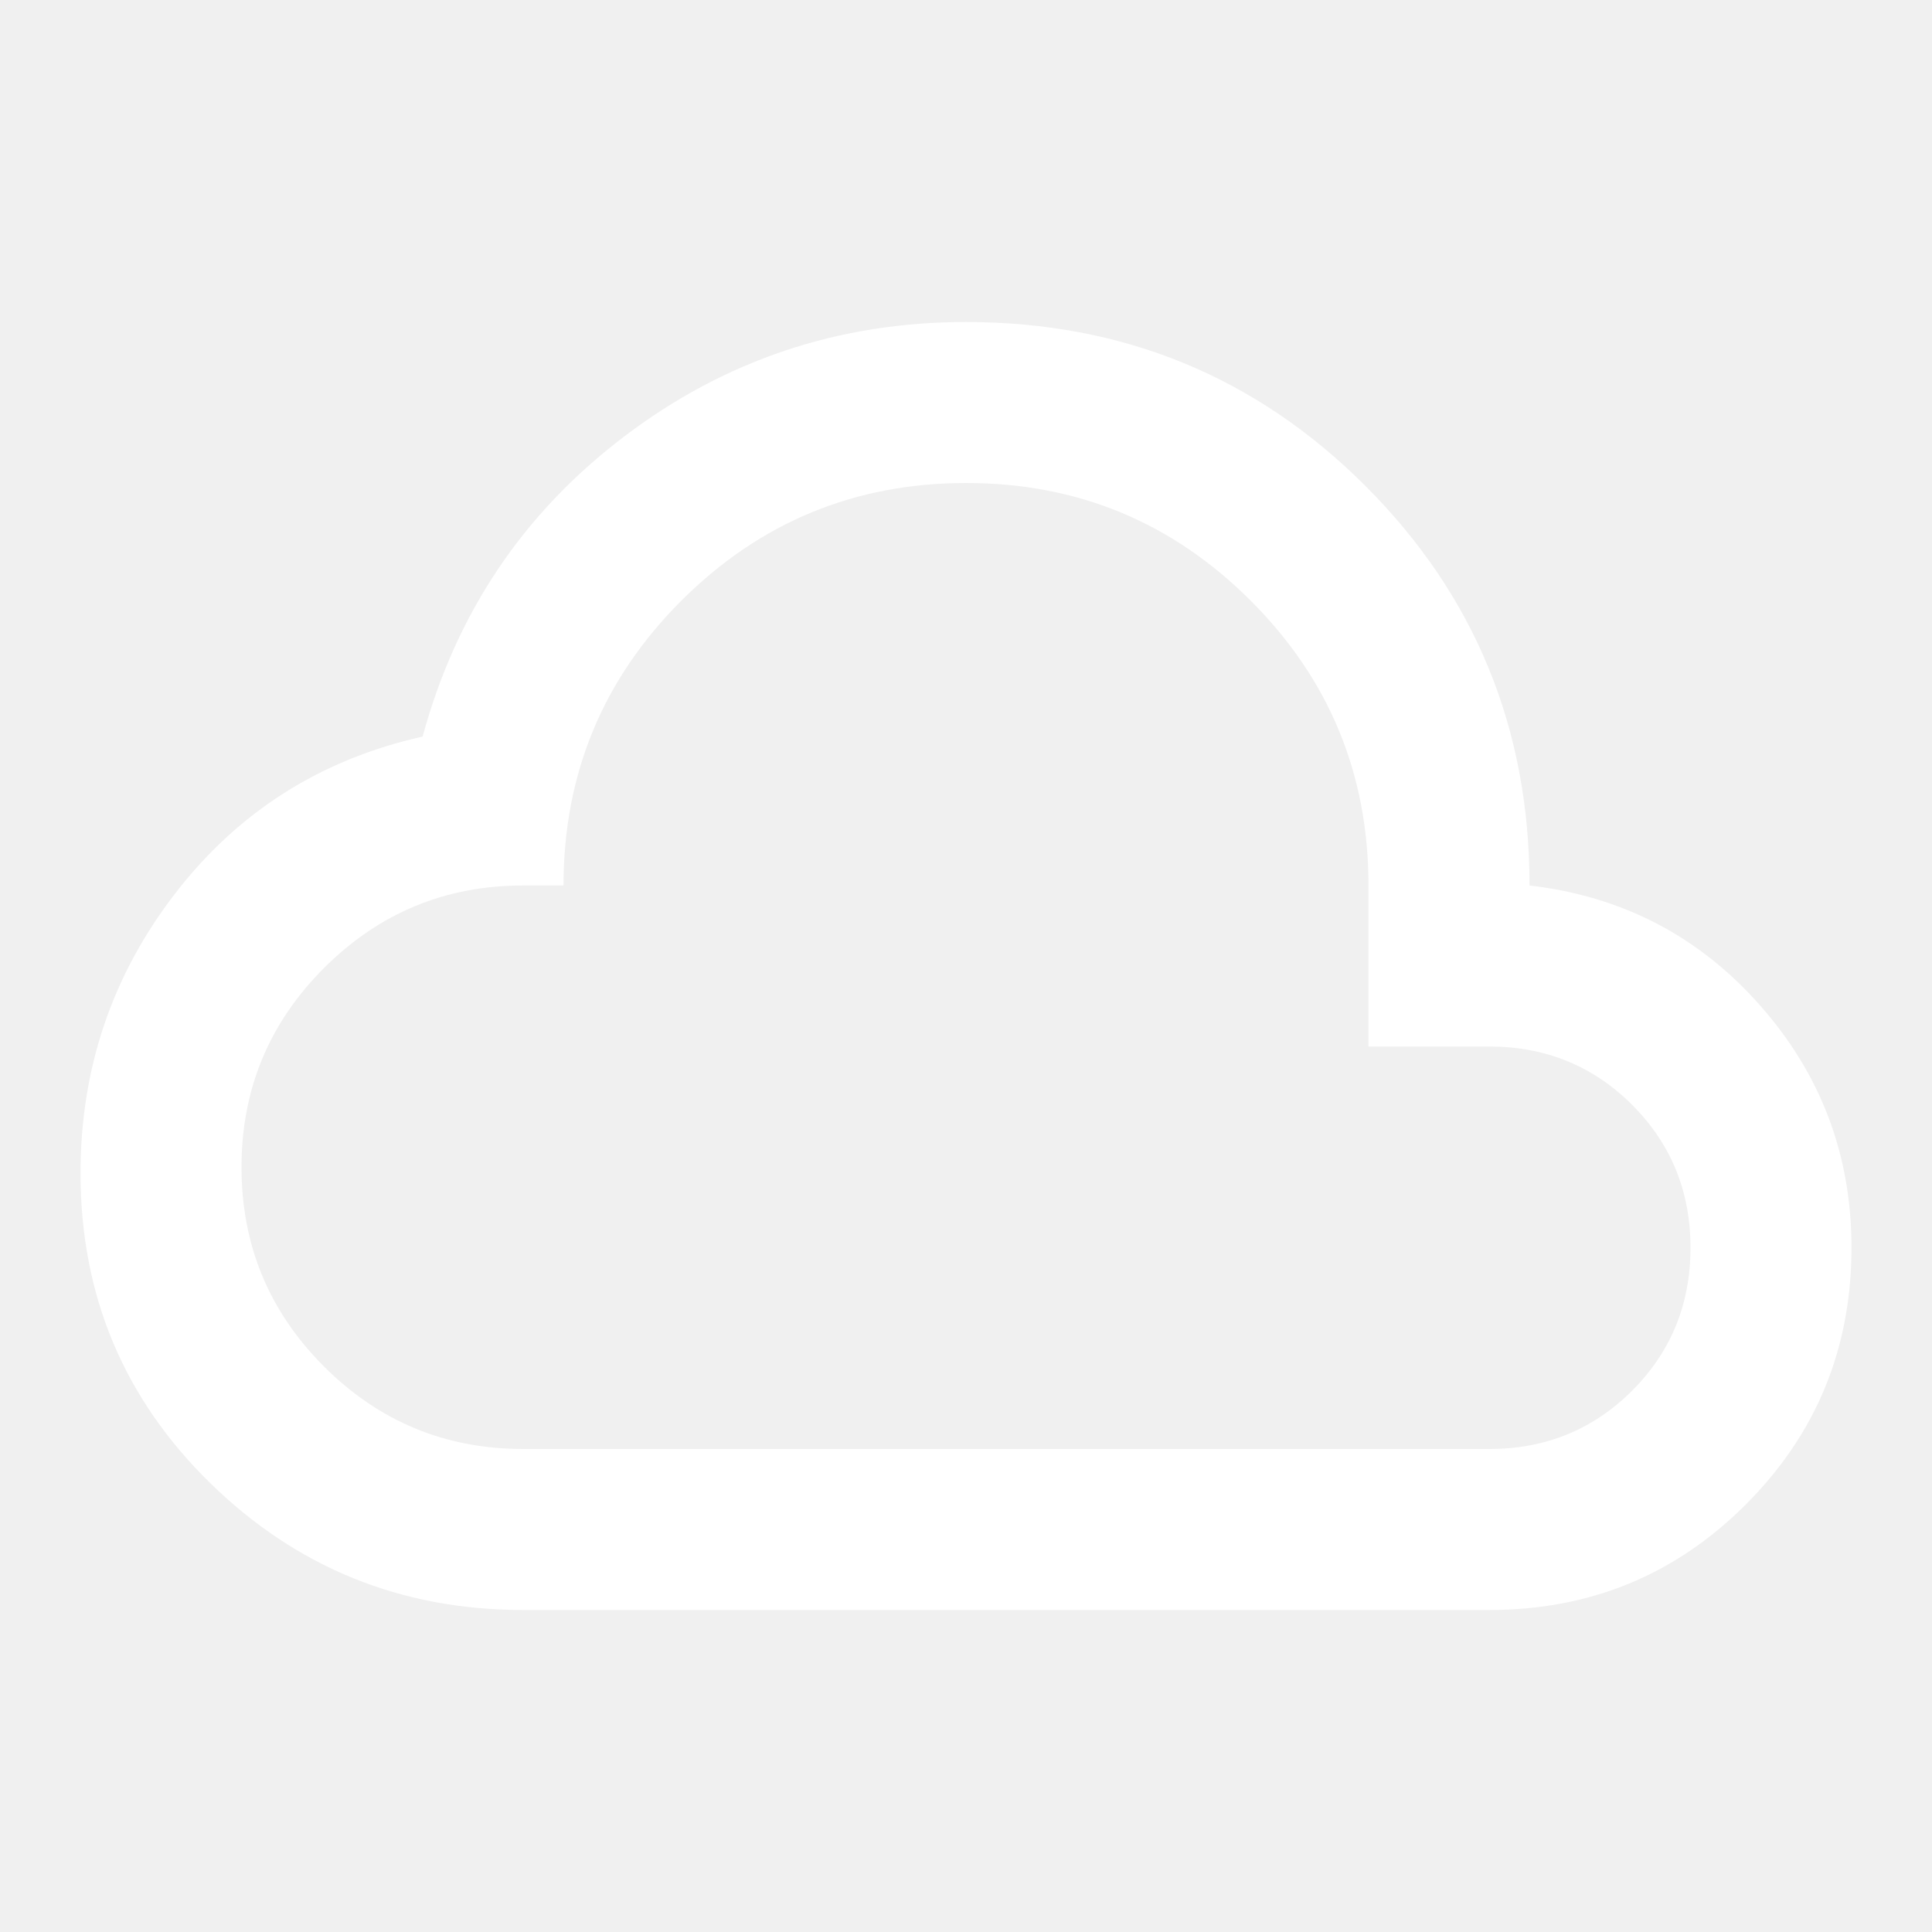
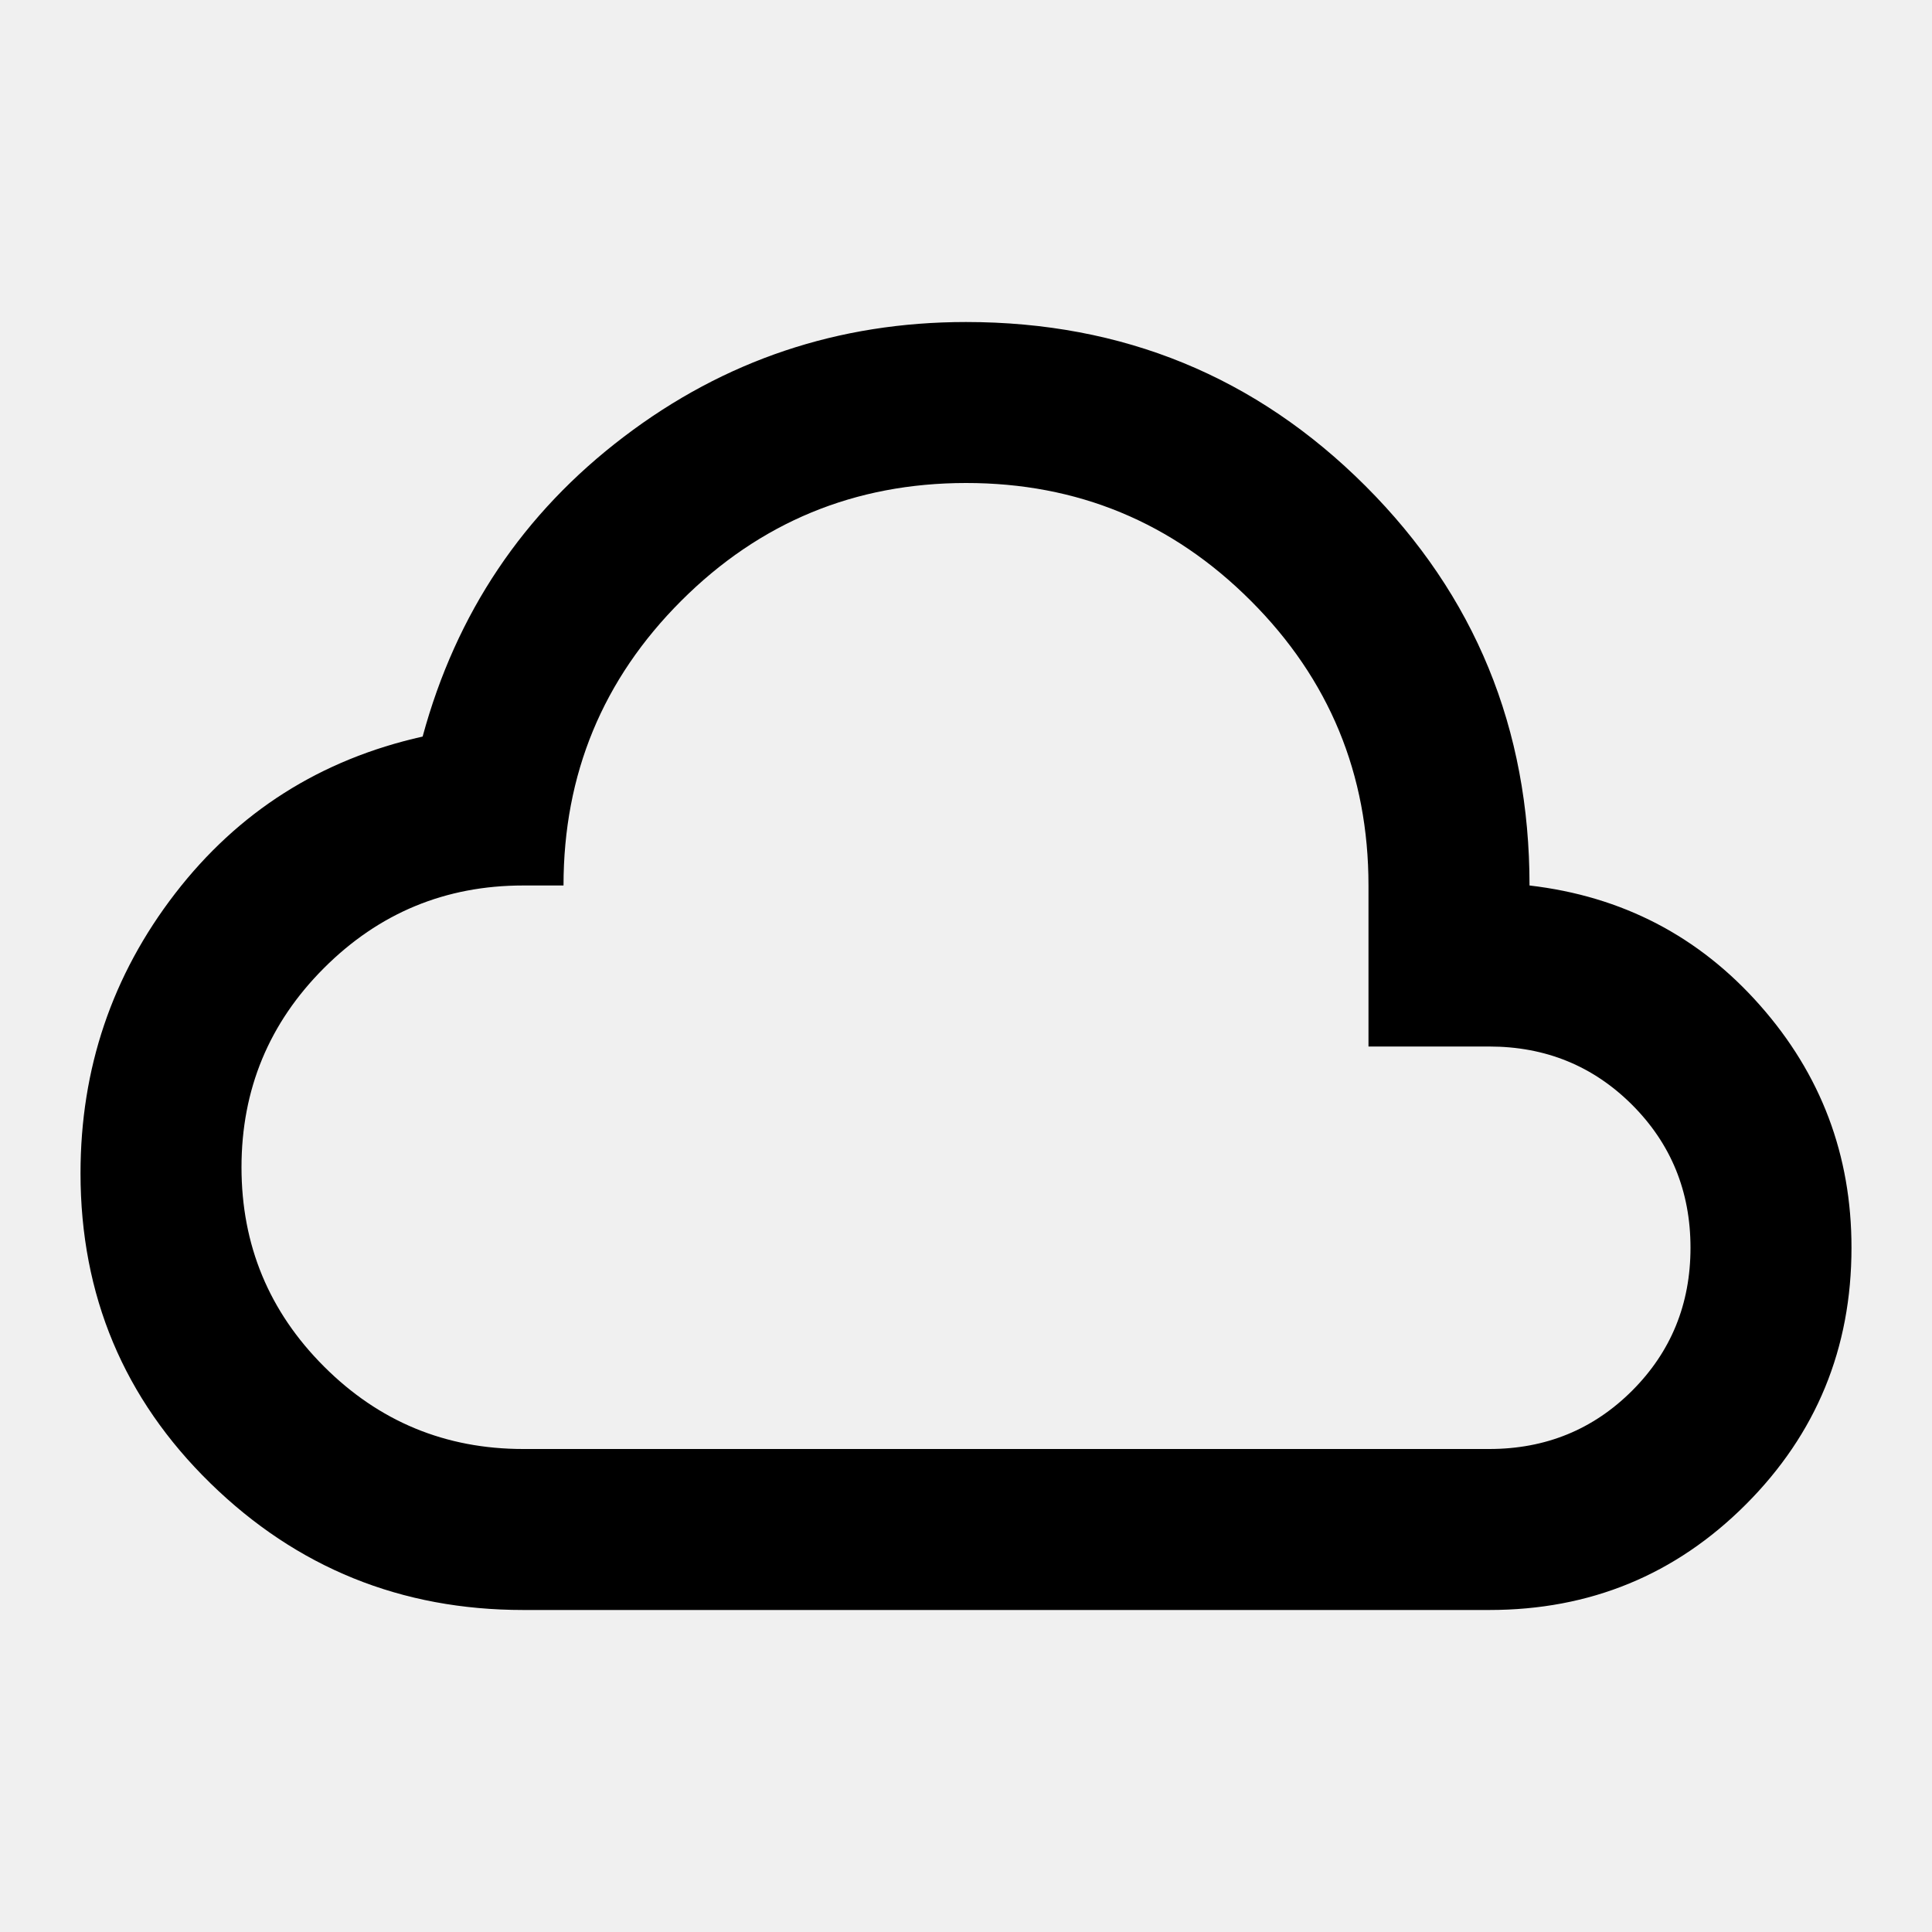
<svg xmlns="http://www.w3.org/2000/svg" width="40" height="40" viewBox="0 0 40 40" fill="none">
-   <path d="M10.833 33.333C8.306 33.333 6.146 32.458 4.355 30.708C2.564 28.958 1.668 26.82 1.667 24.292C1.667 22.125 2.319 20.195 3.625 18.5C4.931 16.806 6.639 15.722 8.75 15.25C9.444 12.694 10.833 10.625 12.917 9.042C15 7.458 17.361 6.667 20 6.667C23.25 6.667 26.007 7.799 28.272 10.063C30.536 12.328 31.668 15.085 31.667 18.333C33.583 18.556 35.174 19.382 36.438 20.813C37.703 22.244 38.334 23.918 38.333 25.833C38.333 27.917 37.604 29.688 36.147 31.147C34.689 32.606 32.918 33.334 30.833 33.333H10.833ZM10.833 30H30.833C32 30 32.986 29.597 33.792 28.792C34.597 27.986 35 27 35 25.833C35 24.667 34.597 23.681 33.792 22.875C32.986 22.07 32 21.667 30.833 21.667H28.333V18.333C28.333 16.028 27.521 14.062 25.895 12.437C24.269 10.811 22.304 9.999 20 10C17.696 10.001 15.731 10.814 14.105 12.438C12.479 14.063 11.667 16.028 11.667 18.333H10.833C9.222 18.333 7.847 18.903 6.708 20.042C5.569 21.181 5 22.556 5 24.167C5 25.778 5.569 27.153 6.708 28.292C7.847 29.431 9.222 30 10.833 30Z" fill="white" />
+   <path d="M10.833 33.333C8.306 33.333 6.146 32.458 4.355 30.708C2.564 28.958 1.668 26.82 1.667 24.292C1.667 22.125 2.319 20.195 3.625 18.5C4.931 16.806 6.639 15.722 8.75 15.25C9.444 12.694 10.833 10.625 12.917 9.042C15 7.458 17.361 6.667 20 6.667C23.25 6.667 26.007 7.799 28.272 10.063C30.536 12.328 31.668 15.085 31.667 18.333C33.583 18.556 35.174 19.382 36.438 20.813C37.703 22.244 38.334 23.918 38.333 25.833C38.333 27.917 37.604 29.688 36.147 31.147C34.689 32.606 32.918 33.334 30.833 33.333H10.833ZM10.833 30H30.833C32 30 32.986 29.597 33.792 28.792C34.597 27.986 35 27 35 25.833C35 24.667 34.597 23.681 33.792 22.875C32.986 22.07 32 21.667 30.833 21.667H28.333V18.333C28.333 16.028 27.521 14.062 25.895 12.437C24.269 10.811 22.304 9.999 20 10C17.696 10.001 15.731 10.814 14.105 12.438C12.479 14.063 11.667 16.028 11.667 18.333H10.833C9.222 18.333 7.847 18.903 6.708 20.042C5.569 21.181 5 22.556 5 24.167C5 25.778 5.569 27.153 6.708 28.292C7.847 29.431 9.222 30 10.833 30Z" fill="currentColor" />
</svg>
